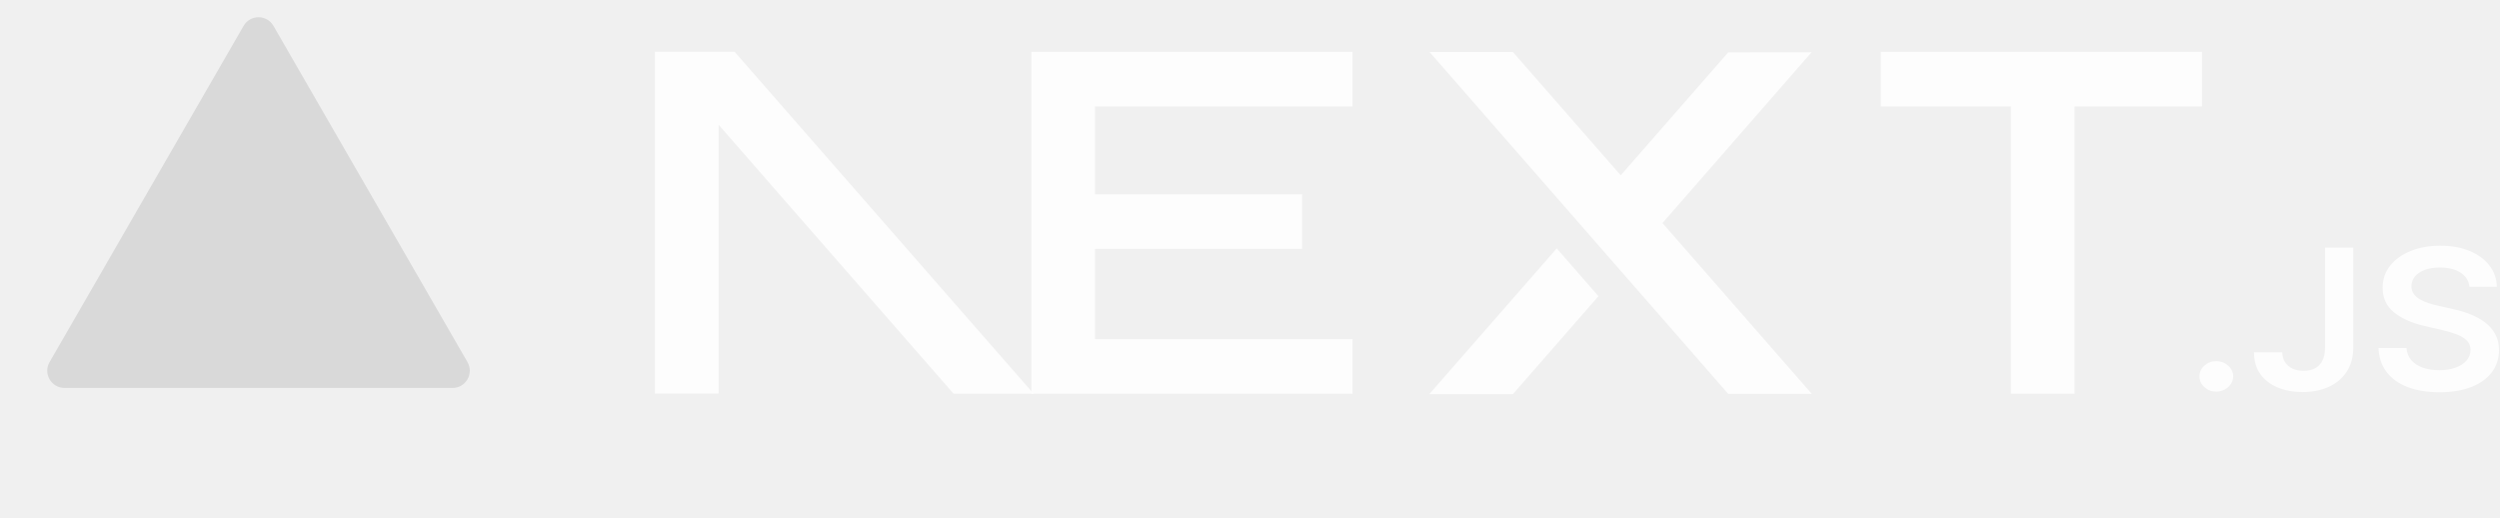
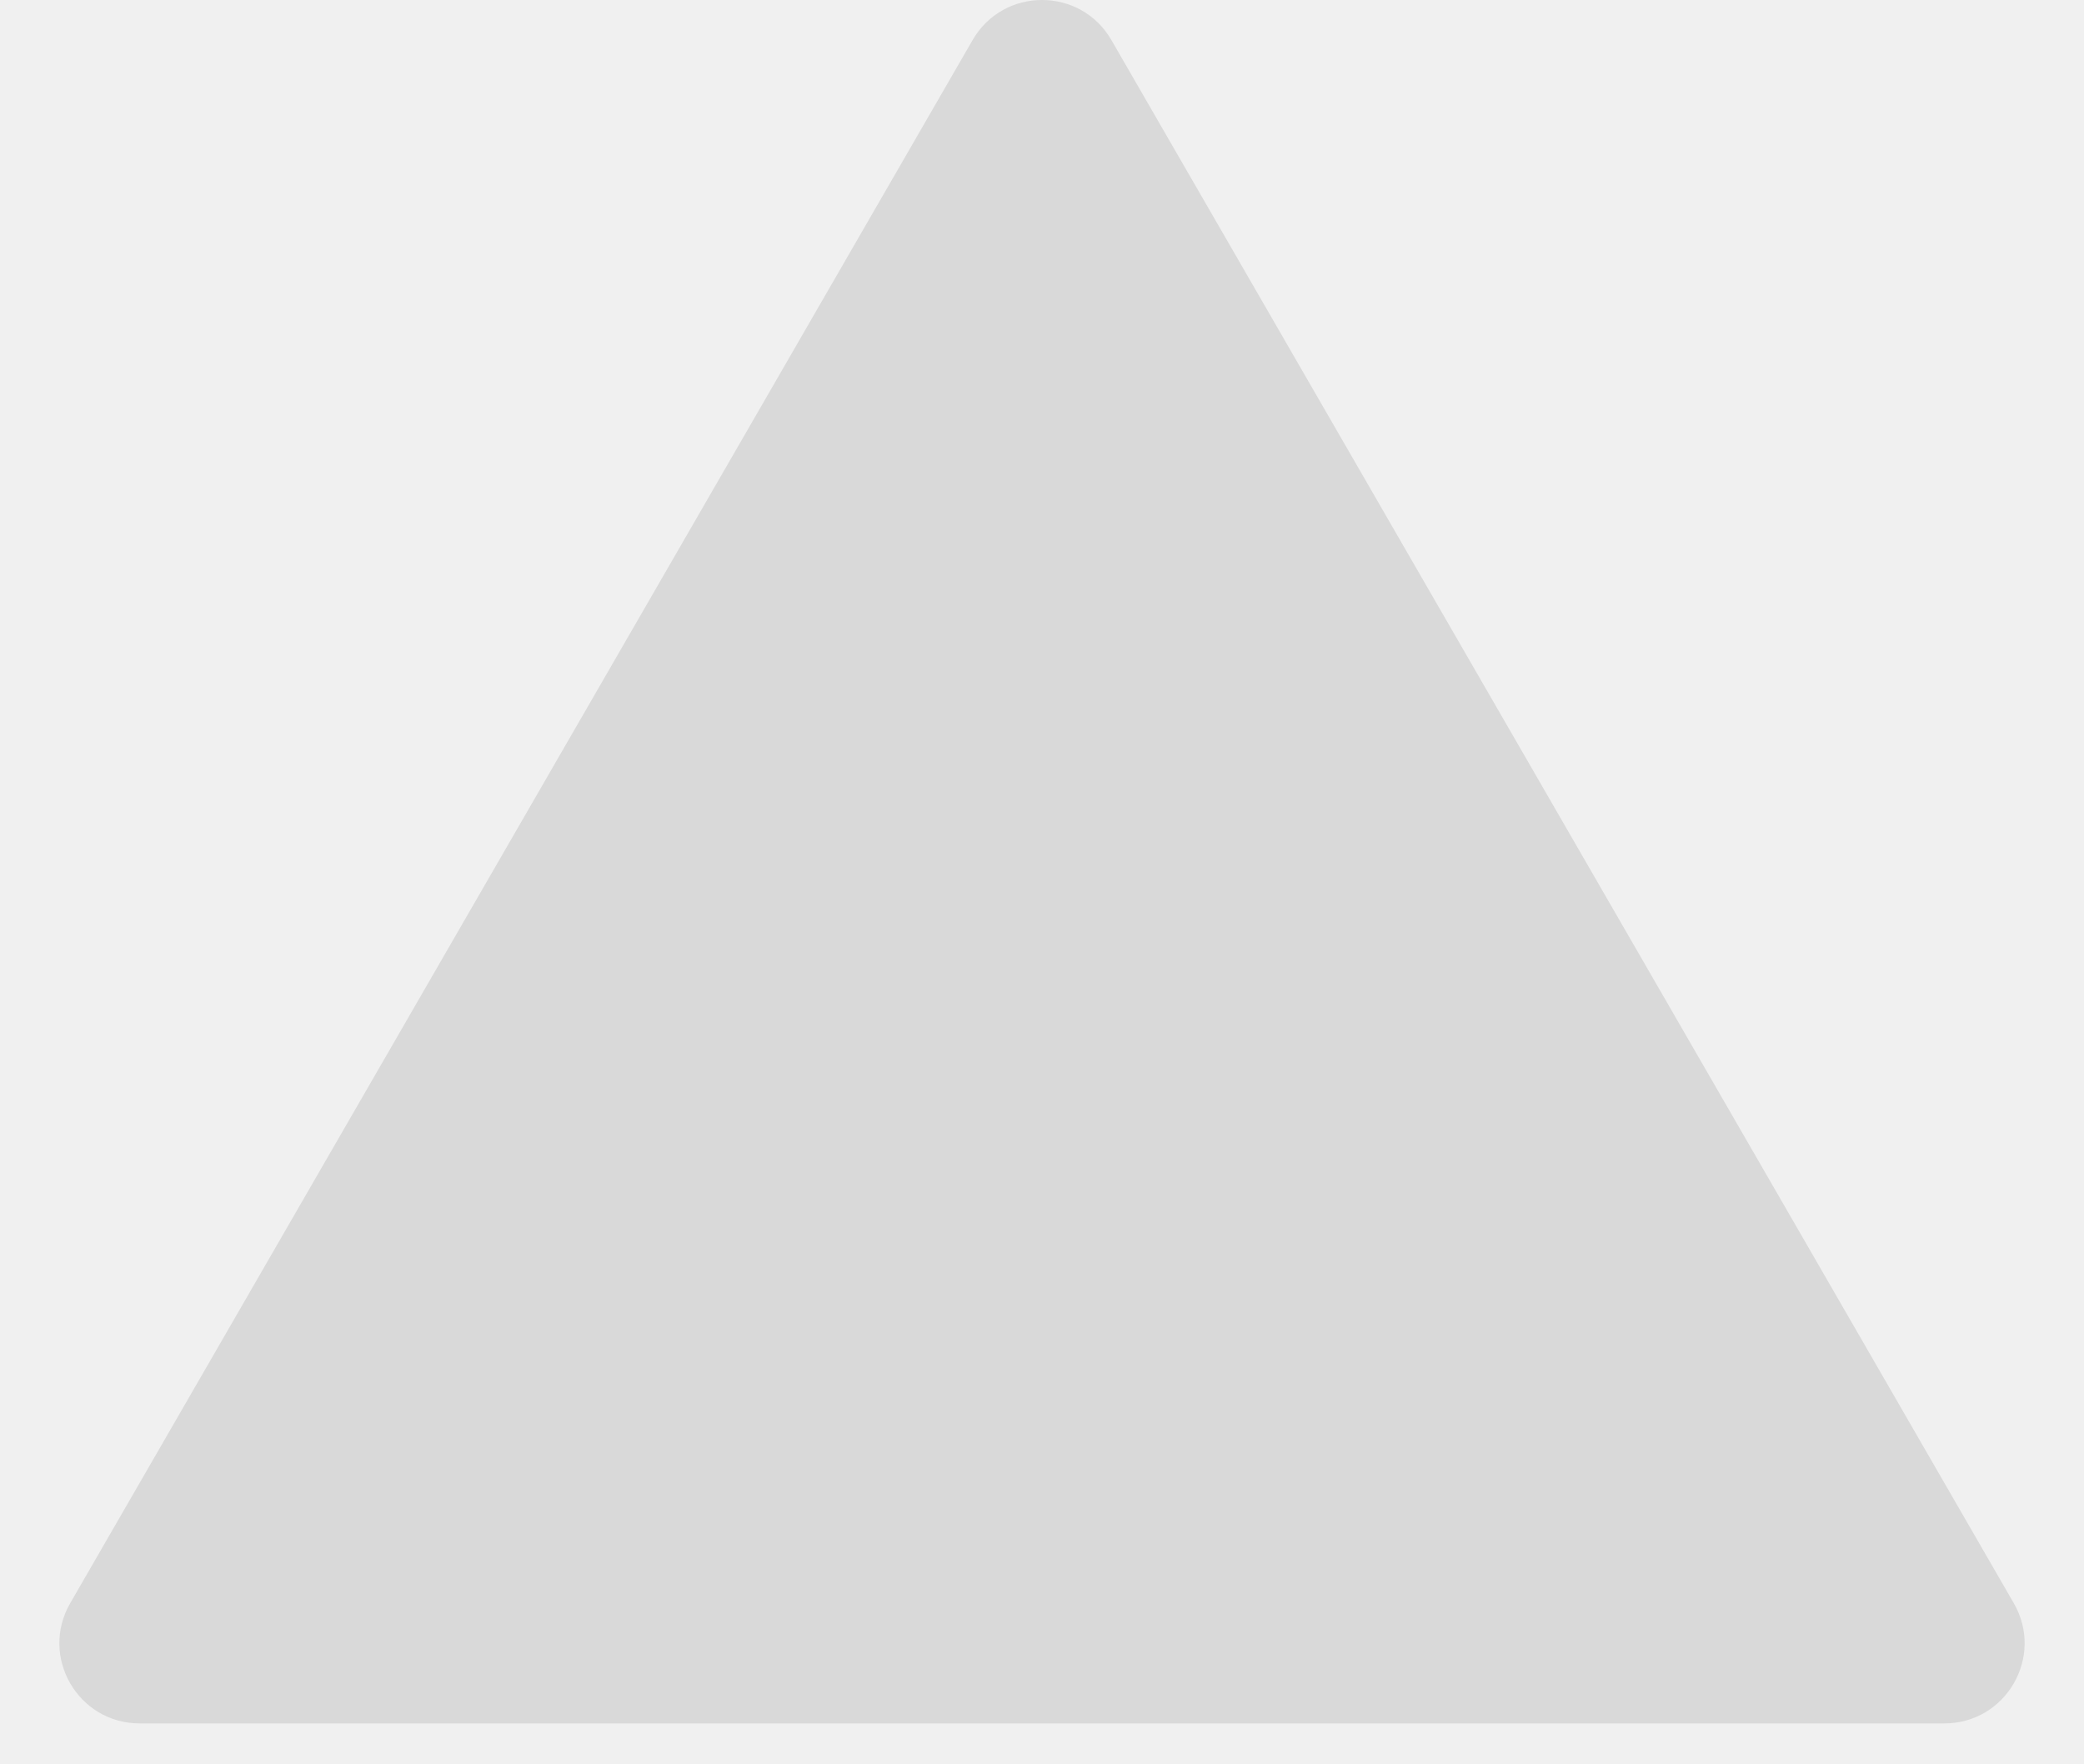
- <svg xmlns="http://www.w3.org/2000/svg" width="145" height="30" viewBox="0 0 145 30" fill="none">
-   <g clip-path="url(#clip0_714_18)">
-     <path d="M109.13 3.008H127.768V6.175H120.374V22.835H116.678V6.175H109.13V3.008Z" fill="white" fill-opacity="0.85" />
-     <path d="M78.478 3.008V6.175H63.539V11.269H75.553V14.436H63.539V19.668H78.478V22.835H59.843V6.175H59.841V3.008H78.478Z" fill="white" fill-opacity="0.85" />
-     <path d="M87.785 3.017H82.947L100.275 22.843H105.127L96.462 12.937L105.113 3.032L100.275 3.039L94.04 10.167L87.785 3.017Z" fill="white" fill-opacity="0.85" />
-     <path d="M92.749 17.179L90.326 14.406L82.933 22.858H87.785L92.749 17.179Z" fill="white" fill-opacity="0.85" />
-     <path fill-rule="evenodd" clip-rule="evenodd" d="M59.972 22.835L42.621 3H38V22.826H41.697V7.238L55.328 22.835H59.972Z" fill="white" fill-opacity="0.85" />
-     <path d="M128.599 22.714C128.328 22.714 128.098 22.627 127.905 22.455C127.712 22.282 127.617 22.073 127.619 21.825C127.617 21.584 127.712 21.378 127.905 21.205C128.098 21.032 128.328 20.946 128.599 20.946C128.859 20.946 129.087 21.032 129.28 21.205C129.476 21.378 129.573 21.584 129.576 21.825C129.573 21.989 129.528 22.139 129.438 22.273C129.345 22.409 129.228 22.516 129.08 22.593C128.934 22.673 128.774 22.714 128.599 22.714Z" fill="white" fill-opacity="0.85" />
-     <path d="M134.908 14.361H136.546V20.171C136.544 20.705 136.419 21.162 136.173 21.546C135.925 21.93 135.582 22.223 135.141 22.43C134.703 22.634 134.189 22.739 133.606 22.739C133.072 22.739 132.594 22.65 132.168 22.477C131.742 22.305 131.404 22.046 131.156 21.705C130.906 21.364 130.783 20.939 130.783 20.43H132.424C132.426 20.653 132.481 20.846 132.586 21.007C132.691 21.169 132.837 21.291 133.022 21.378C133.21 21.464 133.426 21.507 133.668 21.507C133.931 21.507 134.157 21.457 134.34 21.355C134.522 21.255 134.663 21.105 134.761 20.905C134.856 20.707 134.906 20.462 134.908 20.171V14.361Z" fill="white" fill-opacity="0.85" />
-     <path d="M143.287 16.633C143.247 16.281 143.071 16.006 142.766 15.811C142.458 15.613 142.059 15.516 141.571 15.516C141.228 15.516 140.932 15.563 140.687 15.656C140.441 15.752 140.251 15.879 140.121 16.04C139.991 16.202 139.925 16.386 139.92 16.593C139.92 16.765 139.965 16.915 140.053 17.04C140.141 17.167 140.258 17.274 140.411 17.36C140.561 17.449 140.729 17.522 140.912 17.581C141.097 17.64 141.283 17.69 141.468 17.731L142.322 17.924C142.666 17.997 142.999 18.095 143.317 18.219C143.635 18.342 143.923 18.499 144.176 18.688C144.429 18.876 144.629 19.103 144.777 19.369C144.925 19.635 145 19.946 145 20.305C145 20.789 144.865 21.214 144.592 21.582C144.319 21.948 143.925 22.234 143.409 22.441C142.896 22.645 142.275 22.75 141.543 22.75C140.837 22.75 140.221 22.65 139.702 22.45C139.182 22.252 138.776 21.962 138.483 21.58C138.189 21.198 138.032 20.732 138.009 20.185H139.632C139.655 20.471 139.755 20.71 139.925 20.903C140.098 21.094 140.324 21.235 140.599 21.33C140.877 21.423 141.188 21.471 141.531 21.471C141.889 21.471 142.205 21.421 142.478 21.323C142.748 21.225 142.961 21.089 143.114 20.912C143.269 20.737 143.347 20.53 143.349 20.294C143.347 20.078 143.277 19.898 143.141 19.758C143.004 19.617 142.813 19.499 142.57 19.403C142.325 19.308 142.039 19.221 141.714 19.146L140.677 18.906C139.928 18.731 139.334 18.465 138.901 18.108C138.465 17.751 138.25 17.279 138.25 16.686C138.25 16.2 138.395 15.772 138.688 15.406C138.978 15.041 139.377 14.757 139.88 14.555C140.386 14.35 140.957 14.25 141.593 14.25C142.24 14.25 142.806 14.35 143.294 14.555C143.783 14.757 144.166 15.038 144.444 15.397C144.722 15.756 144.867 16.168 144.875 16.633H143.287Z" fill="white" fill-opacity="0.85" />
-   </g>
-   <path d="M14.134 1.5C14.519 0.833 15.481 0.833 15.866 1.5L27.124 21C27.509 21.667 27.028 22.5 26.258 22.5H3.742C2.972 22.5 2.491 21.667 2.876 21L14.134 1.5Z" fill="#D9D9D9" />
-   <defs>
-     <clipPath id="clip0_714_18">
-       <rect width="107" height="20" fill="white" transform="translate(38 3)" />
-     </clipPath>
-   </defs>
+ <svg xmlns="http://www.w3.org/2000/svg" width="26" height="22" viewBox="0 0 26 22" fill="none">
+   <path d="M12.134 0.5C12.519 -0.167 13.481 -0.167 13.866 0.5L25.124 20C25.509 20.667 25.028 21.5 24.258 21.5H1.742C0.972 21.5 0.491 20.667 0.876 20L12.134 0.5Z" fill="#D9D9D9" />
</svg>
